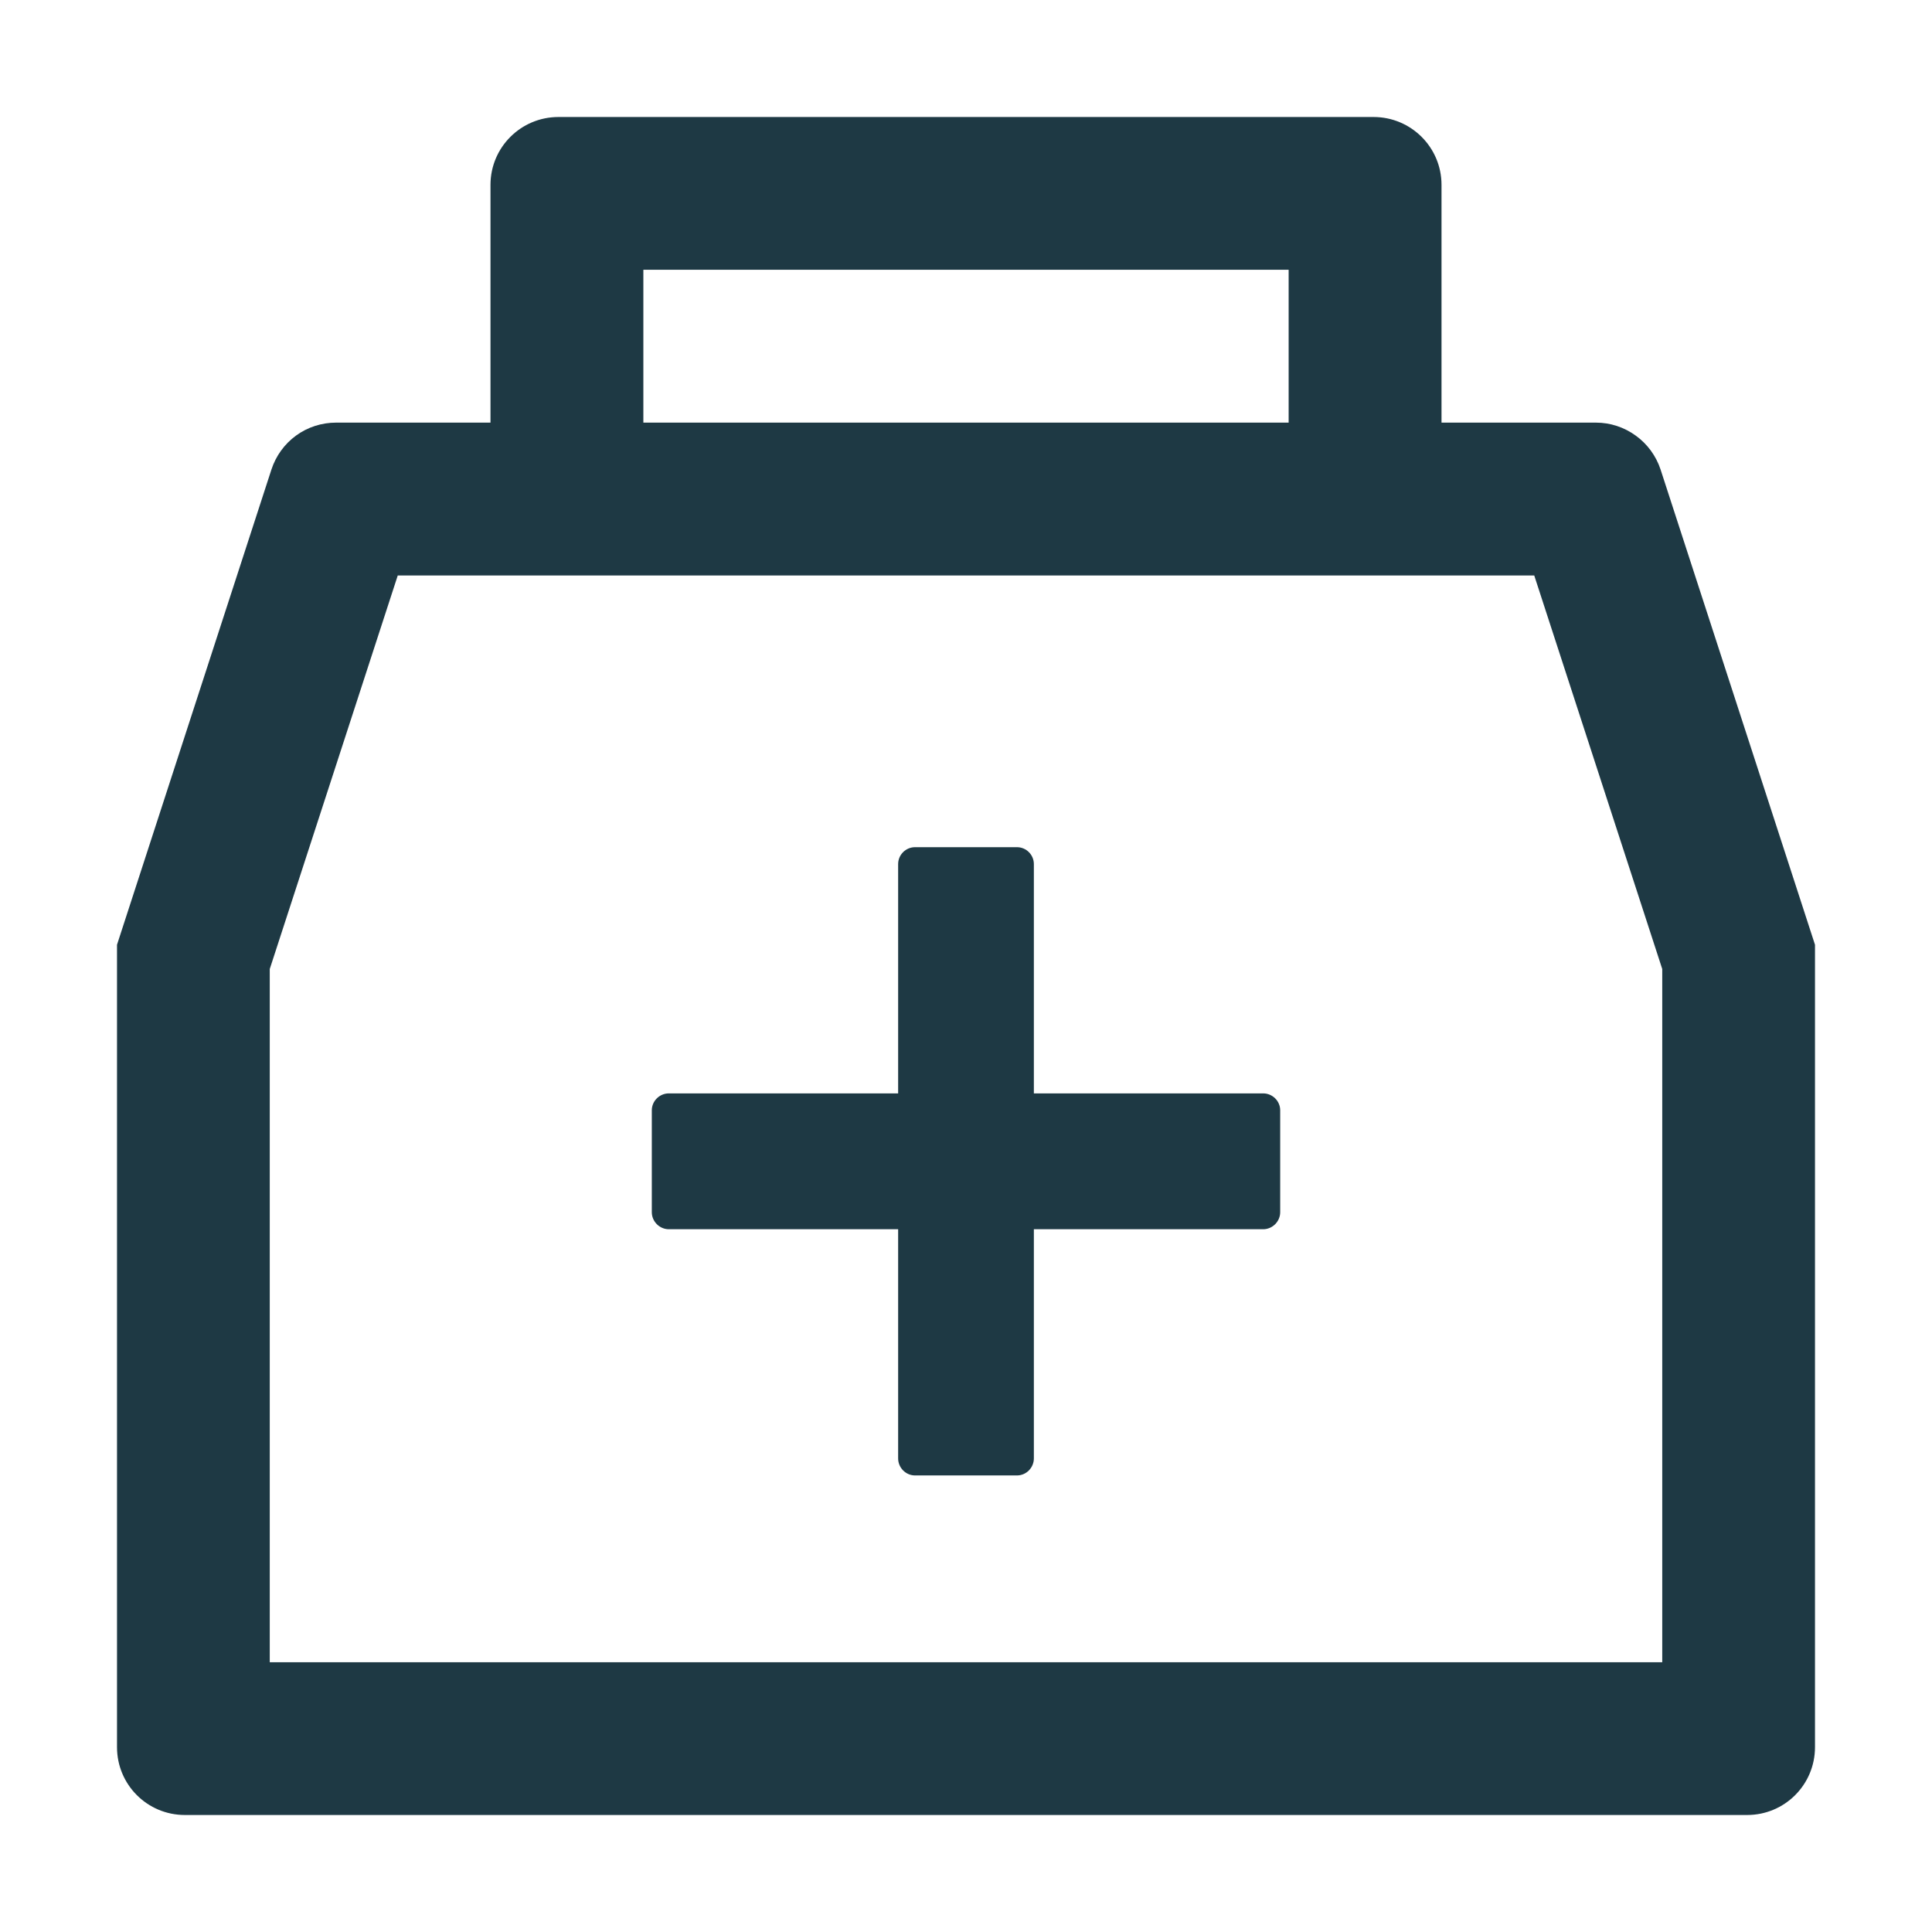
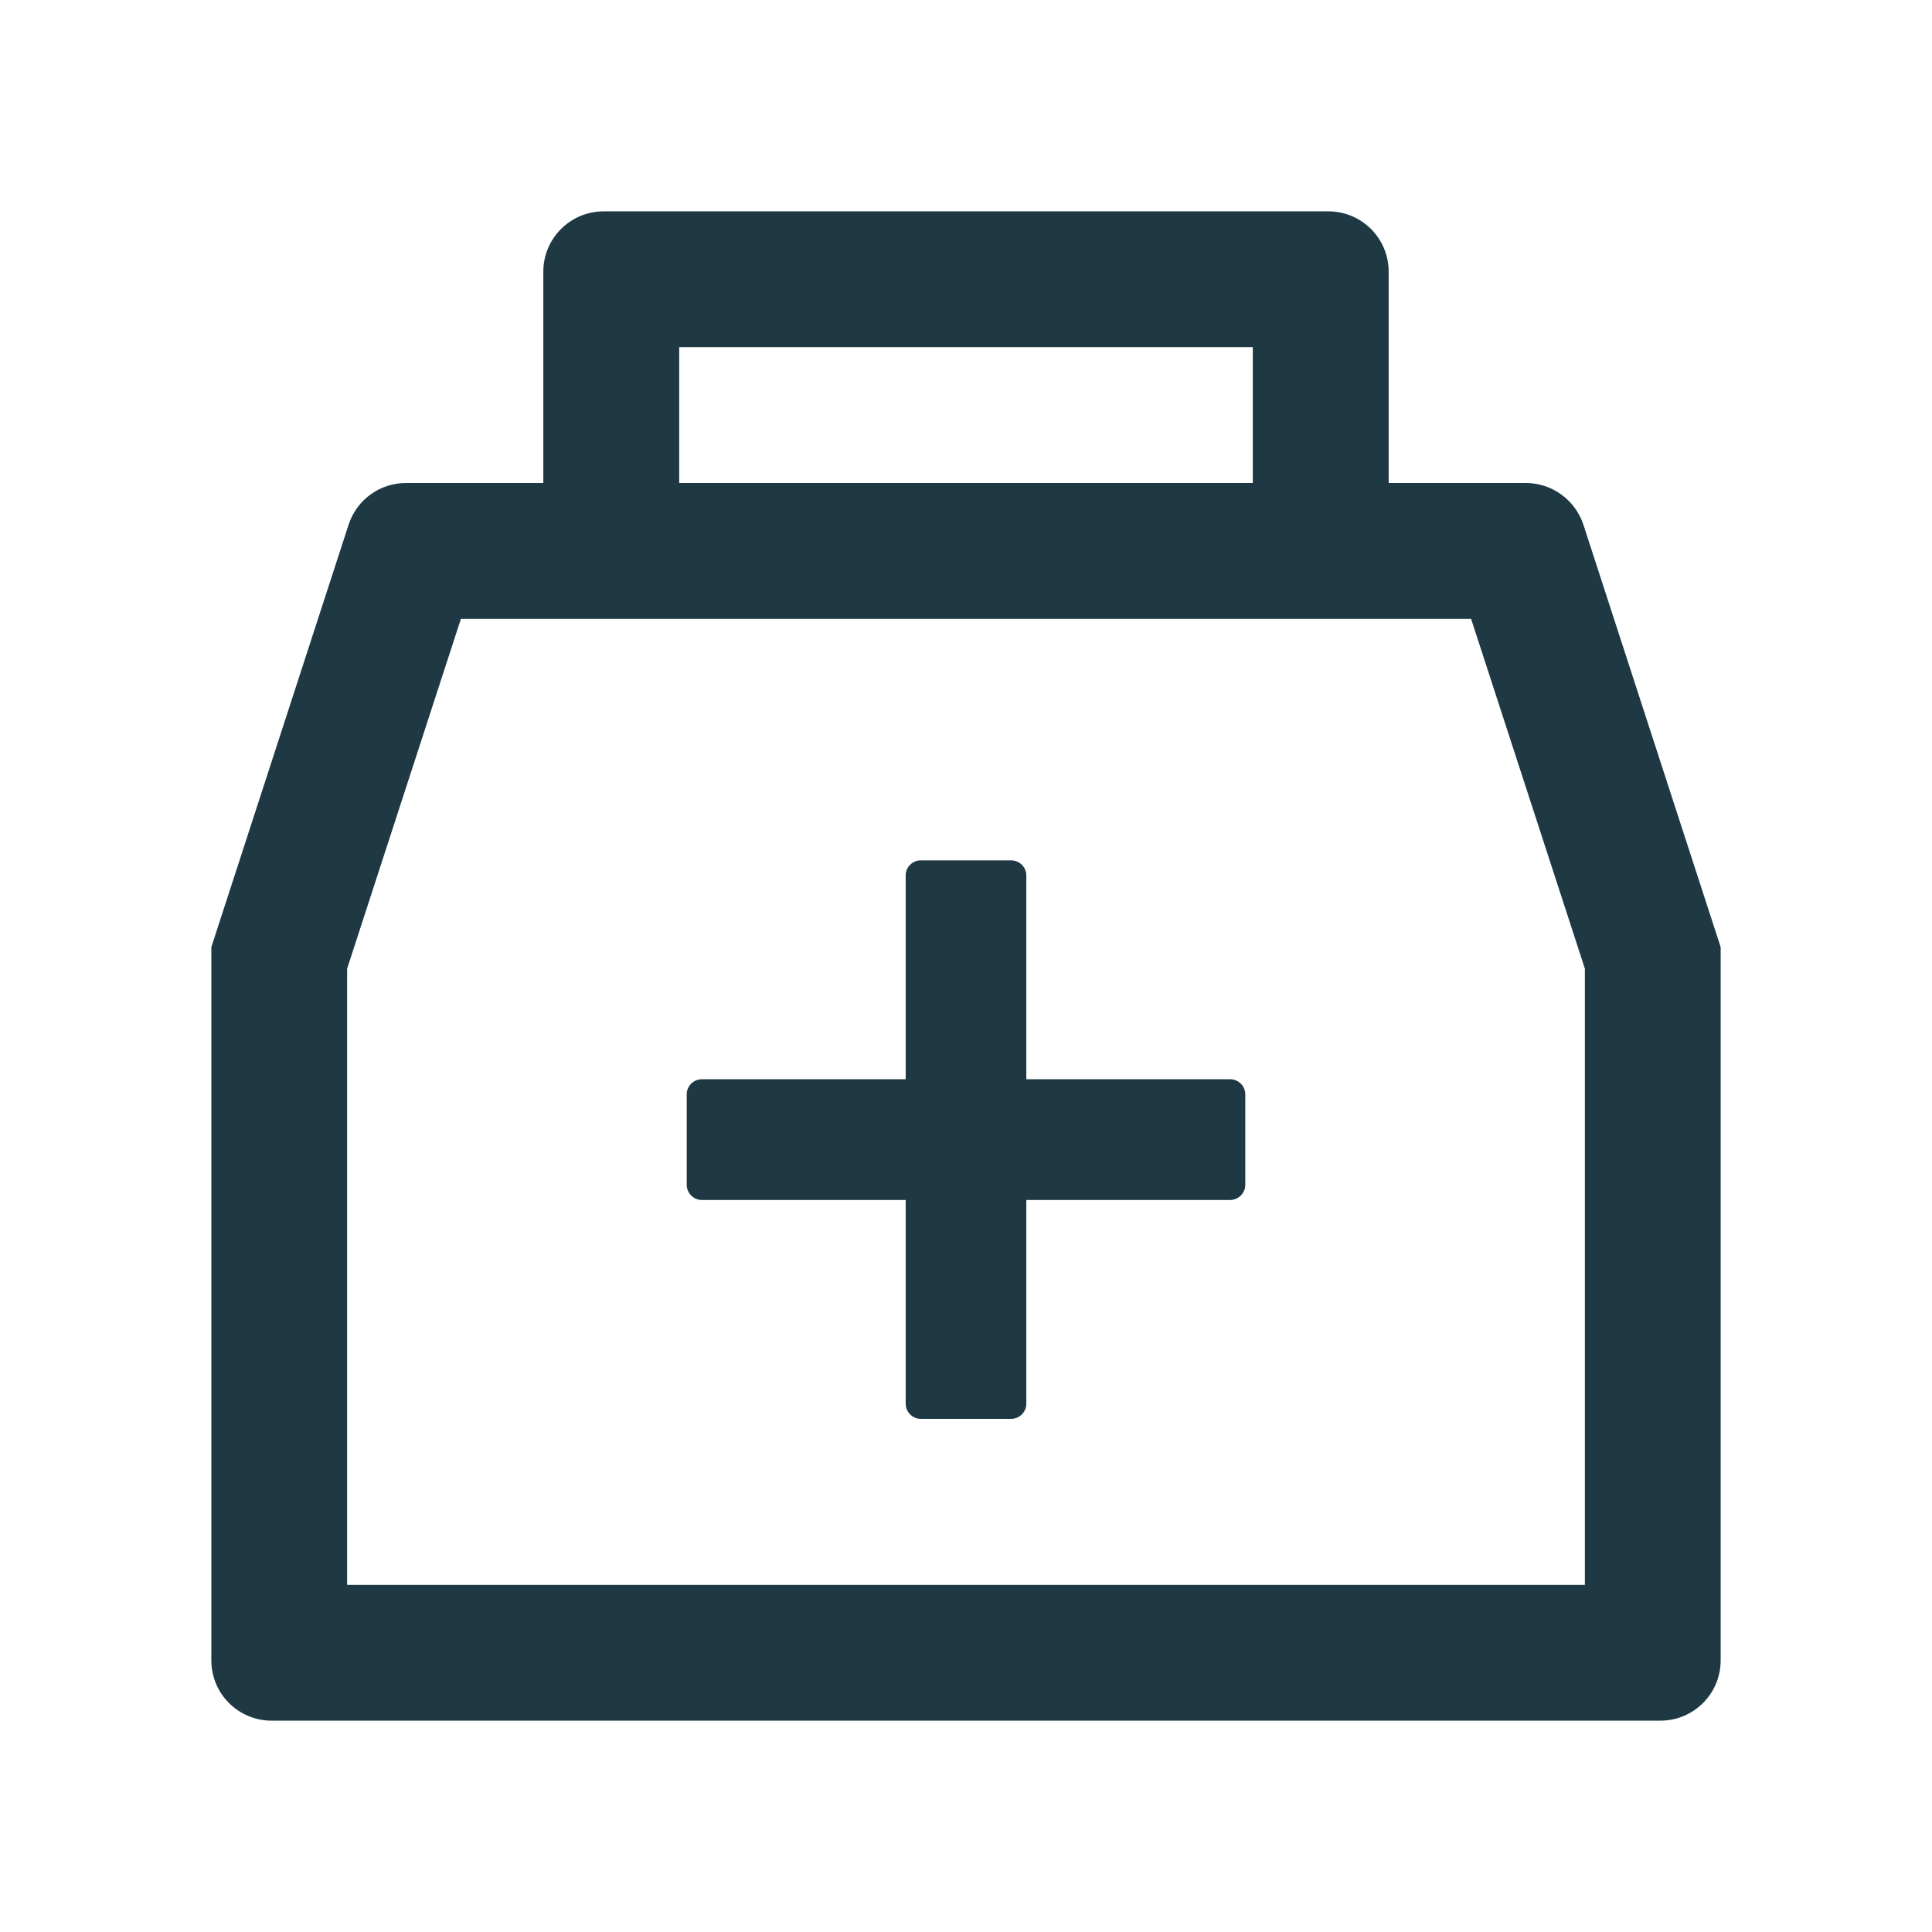
- <svg xmlns="http://www.w3.org/2000/svg" width="16" height="16" viewBox="0 0 16 16" fill="none">
-   <path d="M13.752 3.888C13.715 3.776 13.643 3.677 13.547 3.608C13.451 3.538 13.336 3.5 13.217 3.5H11.938V1.531C11.938 1.22 11.686 0.969 11.375 0.969H4.625C4.314 0.969 4.062 1.22 4.062 1.531V3.5H2.783C2.664 3.5 2.548 3.537 2.452 3.607C2.356 3.677 2.285 3.775 2.248 3.888L0.969 7.824V14.469C0.969 14.78 1.22 15.031 1.531 15.031H14.469C14.78 15.031 15.031 14.78 15.031 14.469V7.824L13.752 3.888ZM5.328 2.234H10.672V3.5H5.328V2.234ZM13.766 13.766H2.234V8.025L3.294 4.766H12.706L13.766 8.025V13.766ZM10.461 9.055H8.562V7.156C8.562 7.079 8.499 7.016 8.422 7.016H7.578C7.501 7.016 7.438 7.079 7.438 7.156V9.055H5.539C5.462 9.055 5.398 9.118 5.398 9.195V10.039C5.398 10.116 5.462 10.18 5.539 10.18H7.438V12.078C7.438 12.155 7.501 12.219 7.578 12.219H8.422C8.499 12.219 8.562 12.155 8.562 12.078V10.18H10.461C10.538 10.18 10.602 10.116 10.602 10.039V9.195C10.602 9.118 10.538 9.055 10.461 9.055Z" fill="#1E3944" />
+ <svg xmlns="http://www.w3.org/2000/svg" width="18" height="18" viewBox="0 0 18 18" fill="none">
+   <path d="M14.752 4.888C14.715 4.776 14.643 4.677 14.547 4.608C14.451 4.538 14.336 4.5 14.217 4.5H12.938V2.531C12.938 2.22 12.686 1.969 12.375 1.969H5.625C5.314 1.969 5.062 2.22 5.062 2.531V4.5H3.783C3.664 4.5 3.548 4.537 3.452 4.607C3.356 4.677 3.285 4.775 3.248 4.888L1.969 8.824V15.469C1.969 15.78 2.22 16.031 2.531 16.031H15.469C15.78 16.031 16.031 15.78 16.031 15.469V8.824L14.752 4.888ZM6.328 3.234H11.672V4.5H6.328V3.234ZM14.766 14.766H3.234V9.025L4.294 5.766H13.706L14.766 9.025V14.766ZM11.461 10.055H9.562V8.156C9.562 8.079 9.499 8.016 9.422 8.016H8.578C8.501 8.016 8.438 8.079 8.438 8.156V10.055H6.539C6.462 10.055 6.398 10.118 6.398 10.195V11.039C6.398 11.116 6.462 11.18 6.539 11.18H8.438V13.078C8.438 13.155 8.501 13.219 8.578 13.219H9.422C9.499 13.219 9.562 13.155 9.562 13.078V11.18H11.461C11.538 11.18 11.602 11.116 11.602 11.039V10.195C11.602 10.118 11.538 10.055 11.461 10.055Z" fill="#1E3944" />
</svg>
